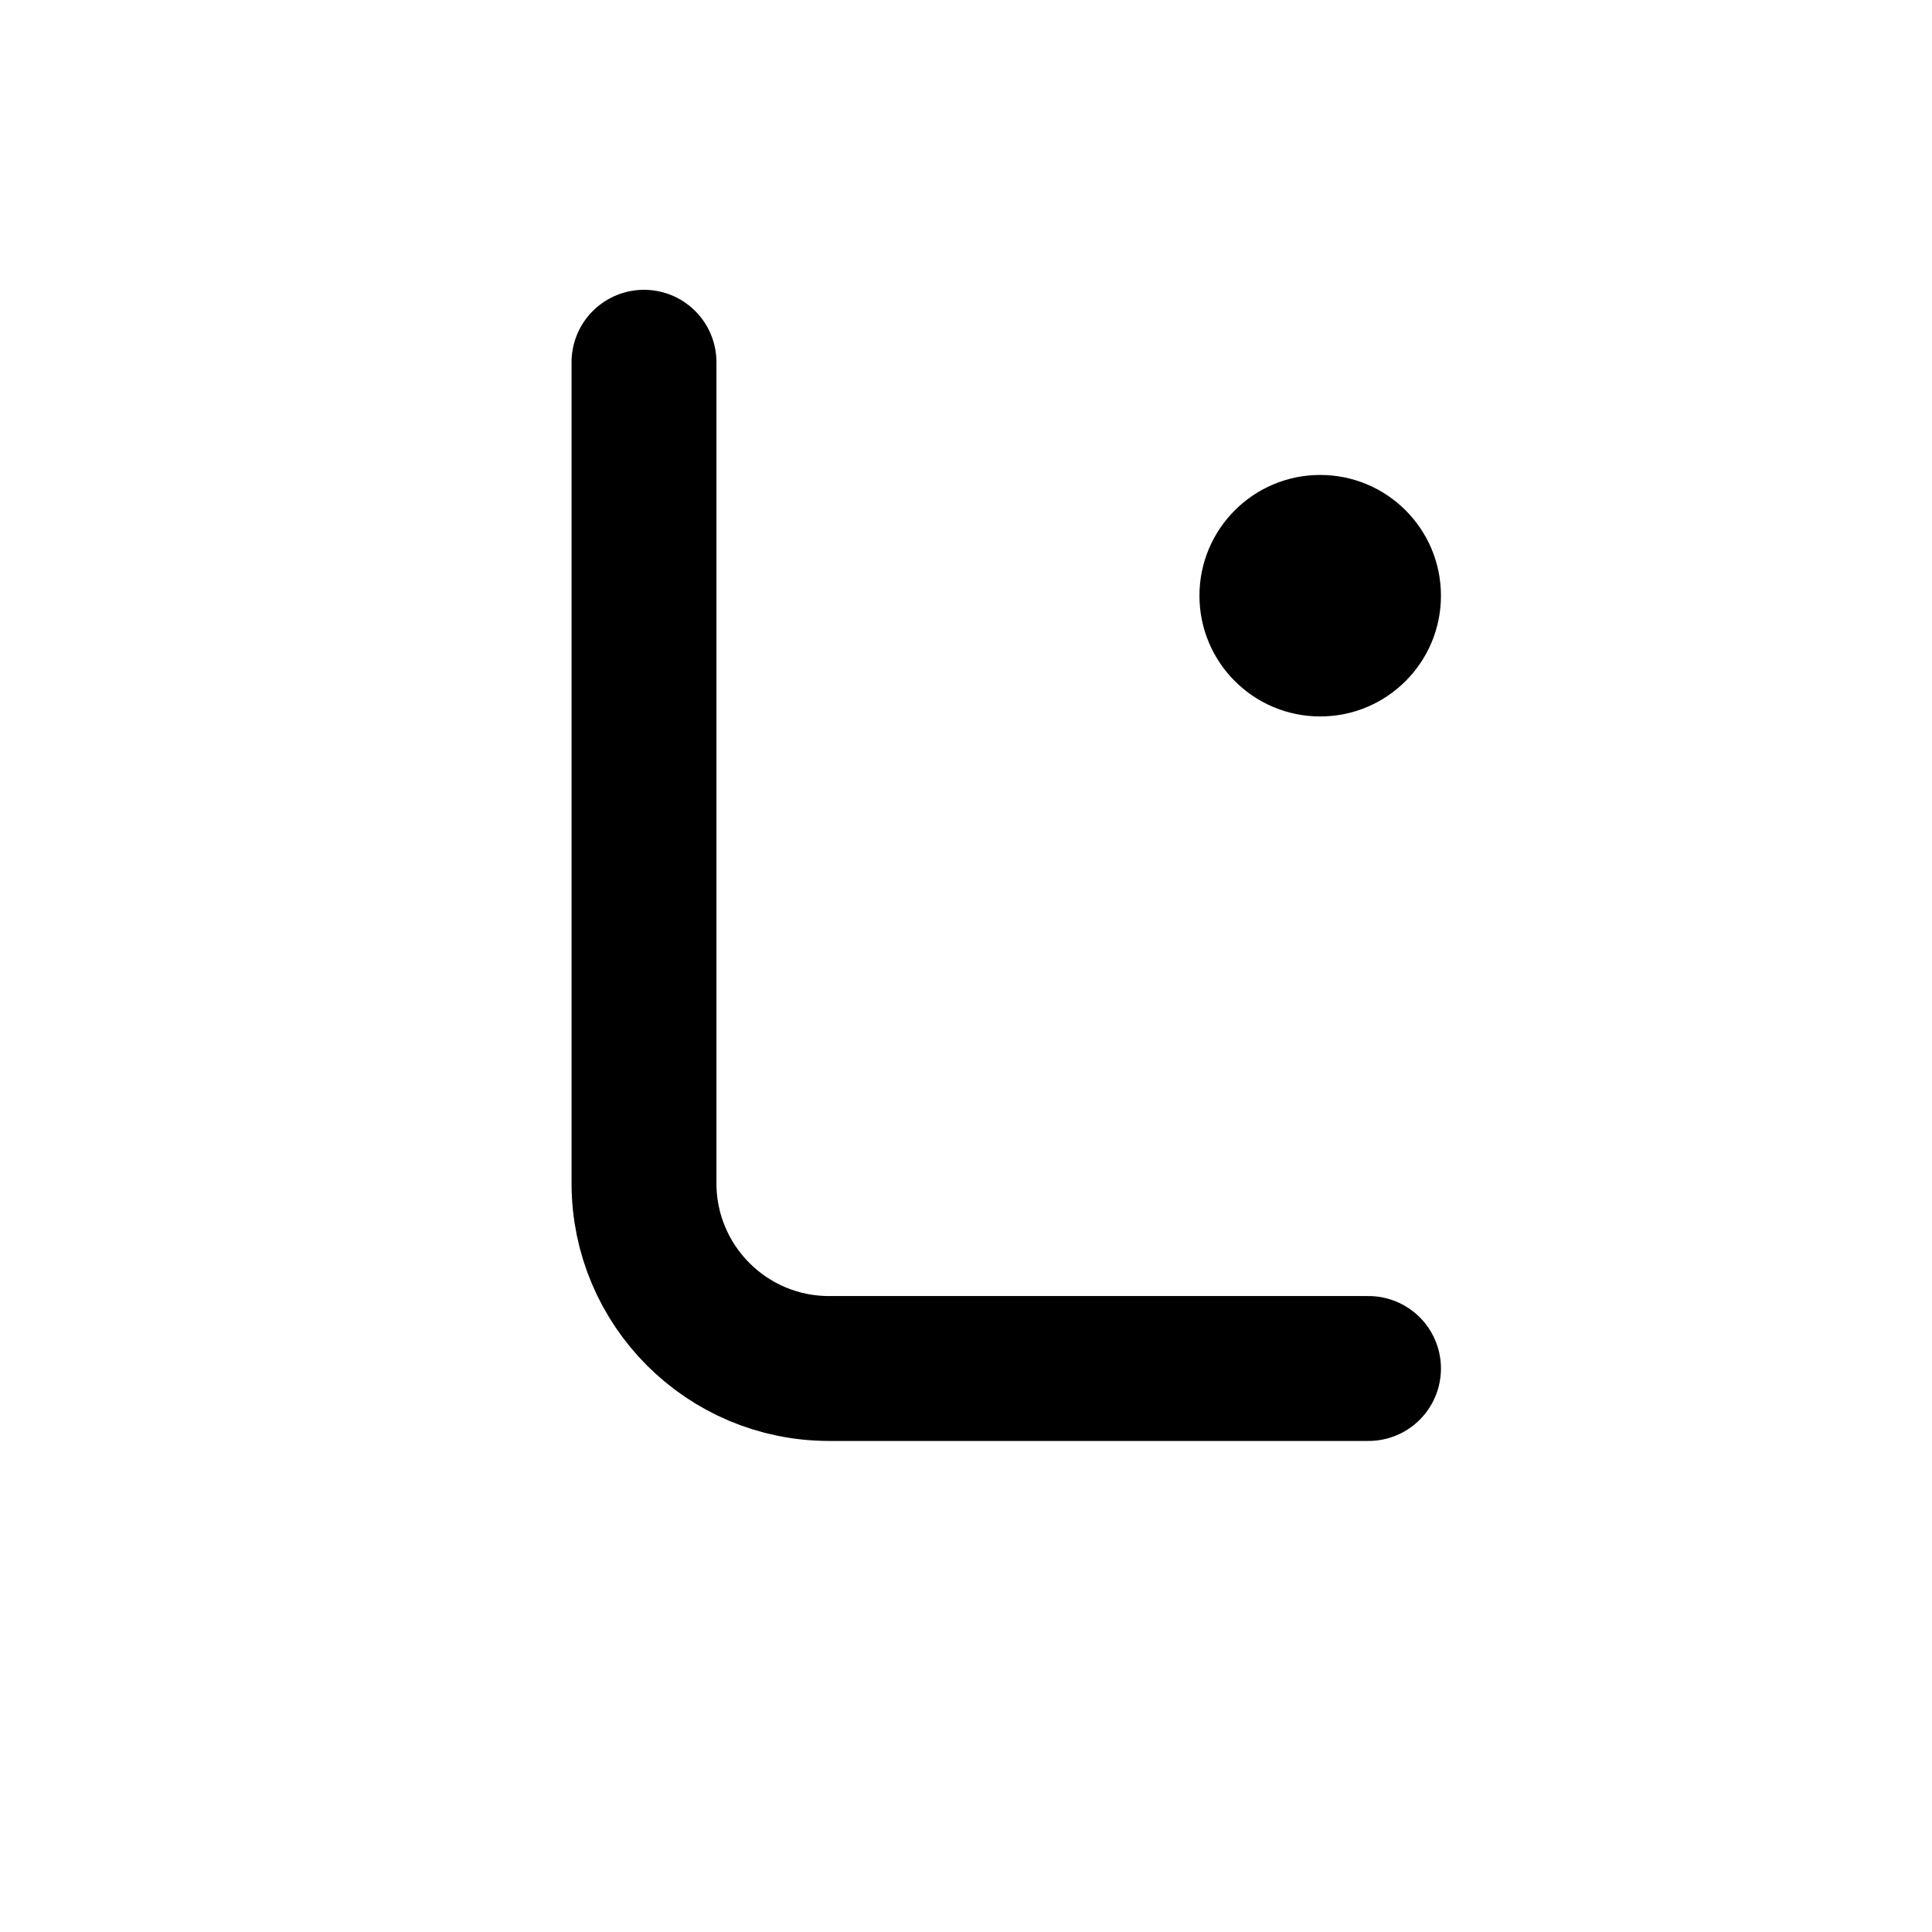
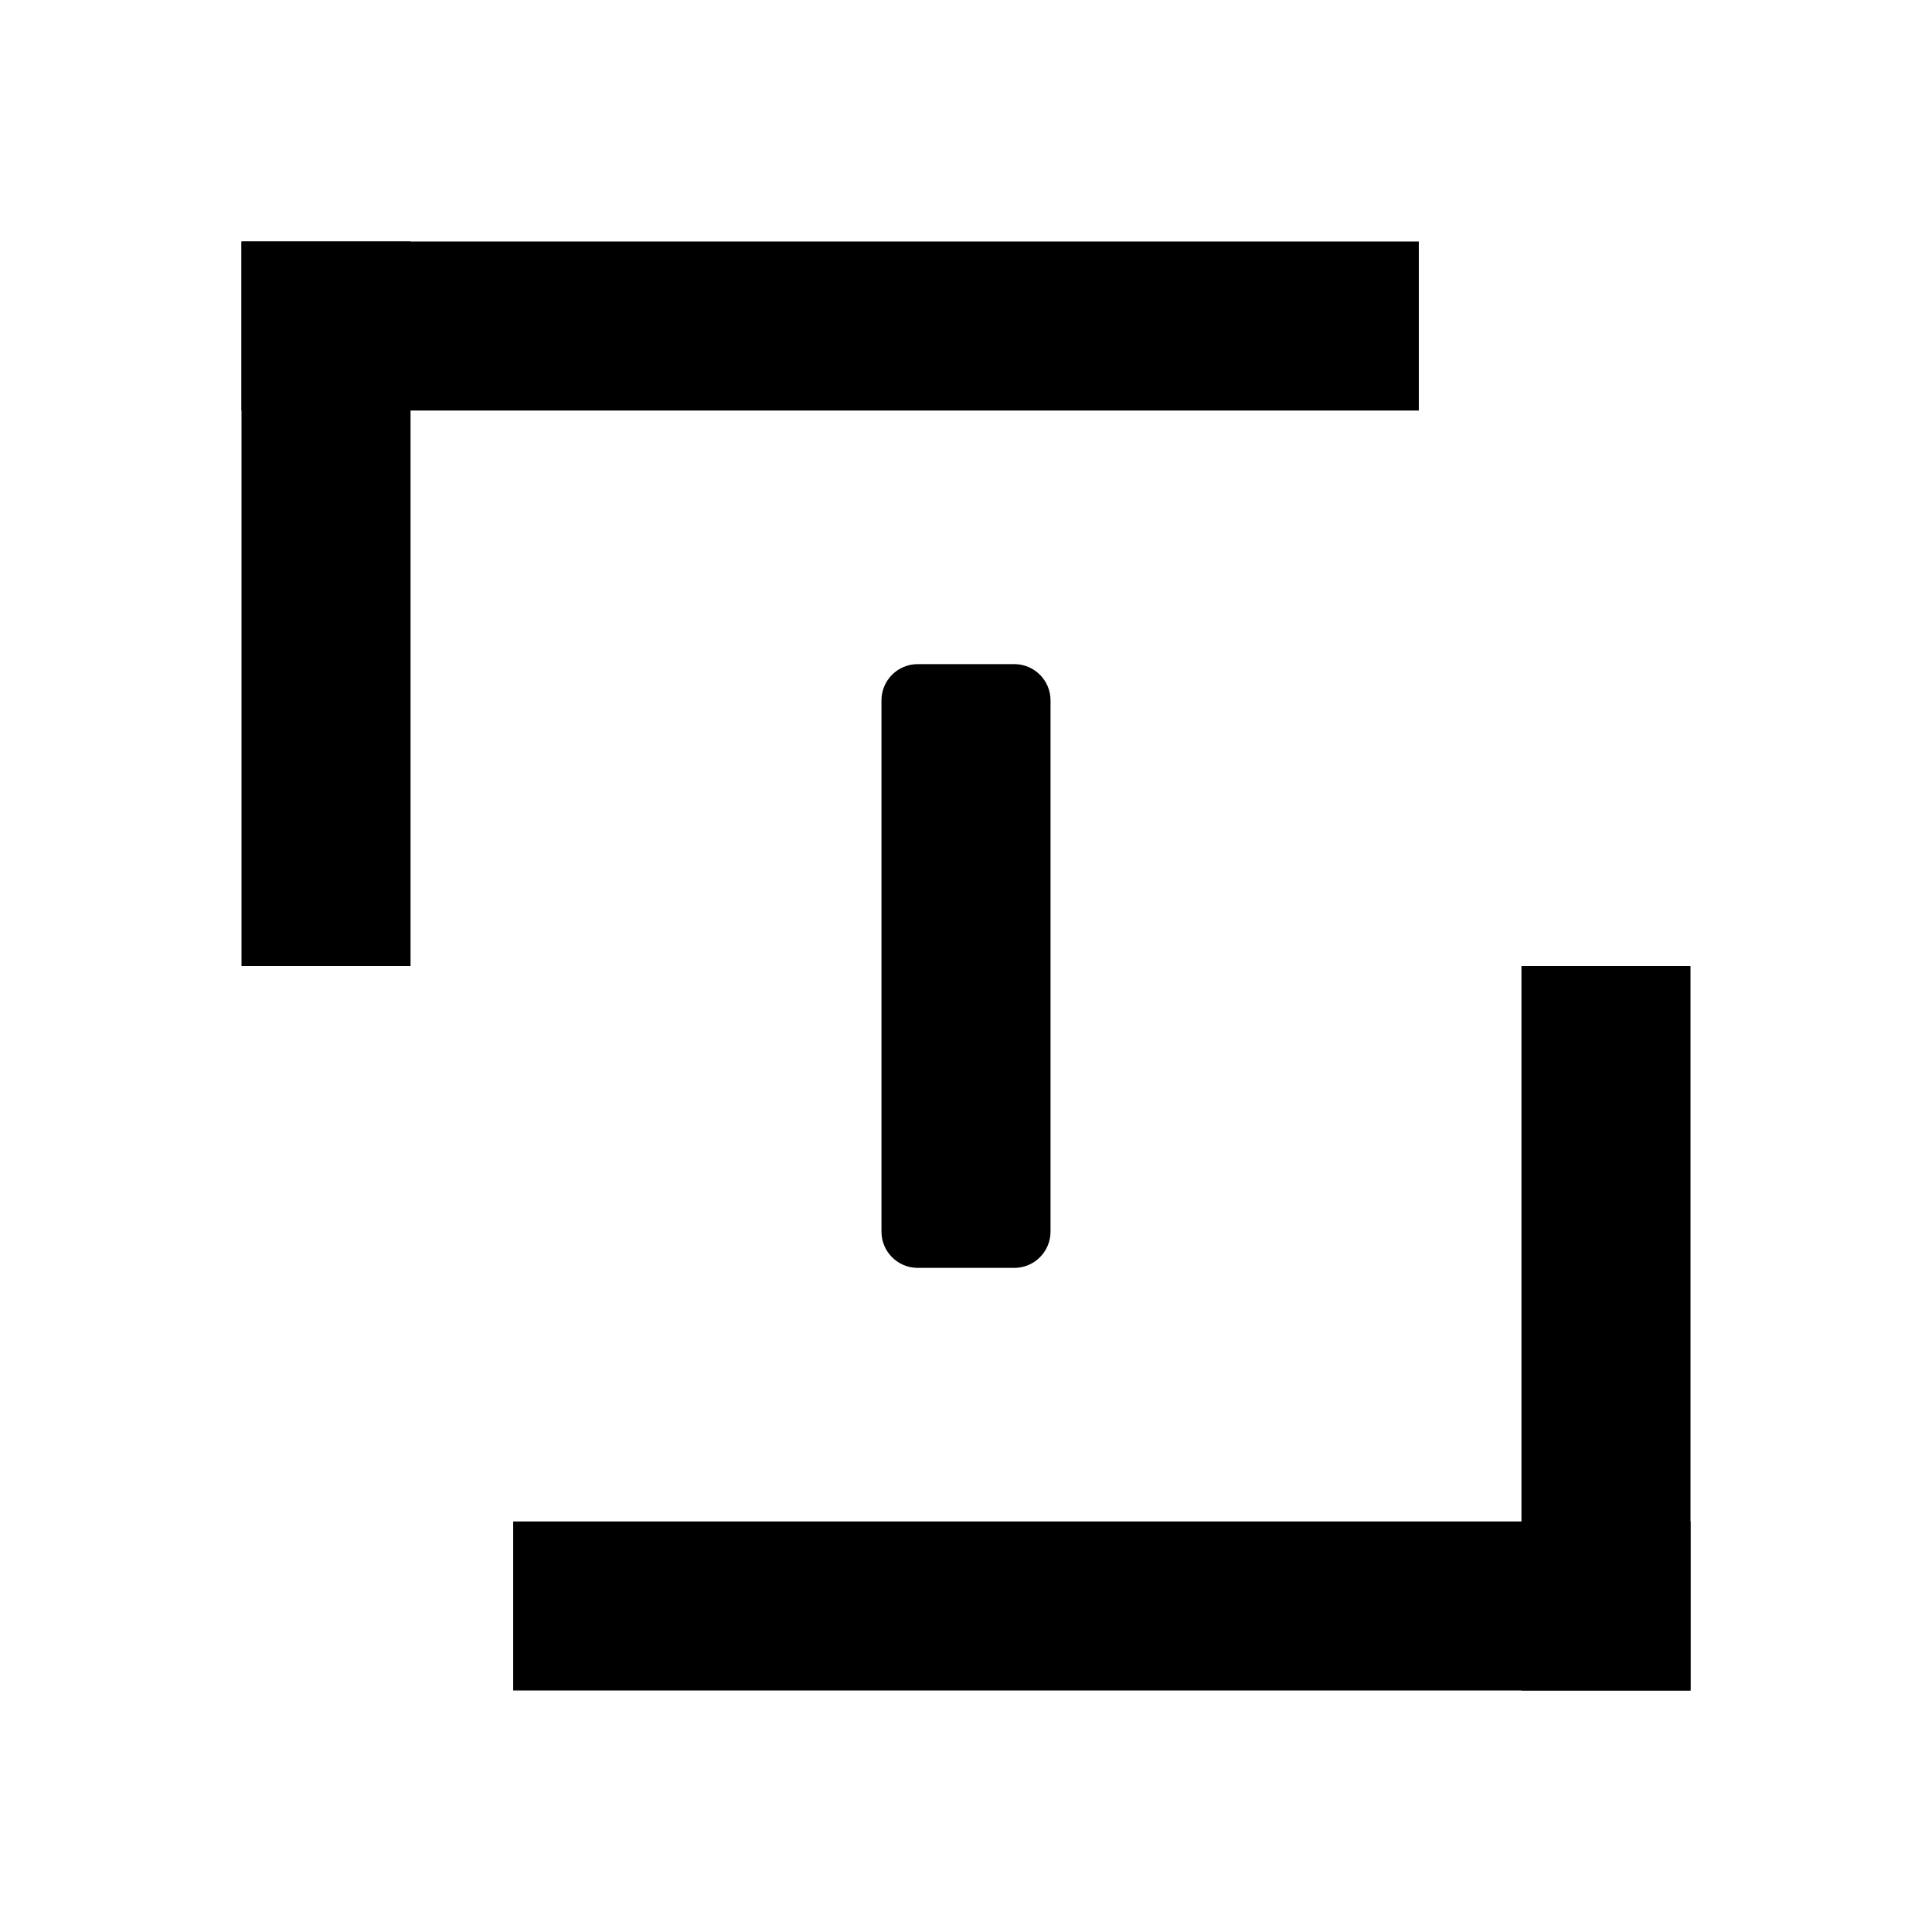
- <svg xmlns="http://www.w3.org/2000/svg" viewBox="0 0 24 24" fill="none" stroke="currentColor" stroke-width="1.8" stroke-linecap="round" stroke-linejoin="round">
-   <path d="M8 4.5v10.2a2.3 2.3 0 0 0 2.3 2.3H17" />
-   <circle cx="16.4" cy="7.4" r="1.5" fill="currentColor" stroke="none" />
+ <svg xmlns="http://www.w3.org/2000/svg" viewBox="0 0 24 24" fill="currentColor" stroke="none">
+   <g transform="translate(12 12) scale(0.75) translate(-16 -16)">
+     <rect x="4" y="4" width="19.5" height="2.8" />
+     <rect x="4" y="4" width="2.8" height="12" />
+     <rect x="8.5" y="25.2" width="19.5" height="2.8" />
+     <rect x="25.2" y="16" width="2.8" height="12" />
+     <rect x="14.6" y="11" width="2.8" height="10" rx="0.6" />
+   </g>
</svg>
